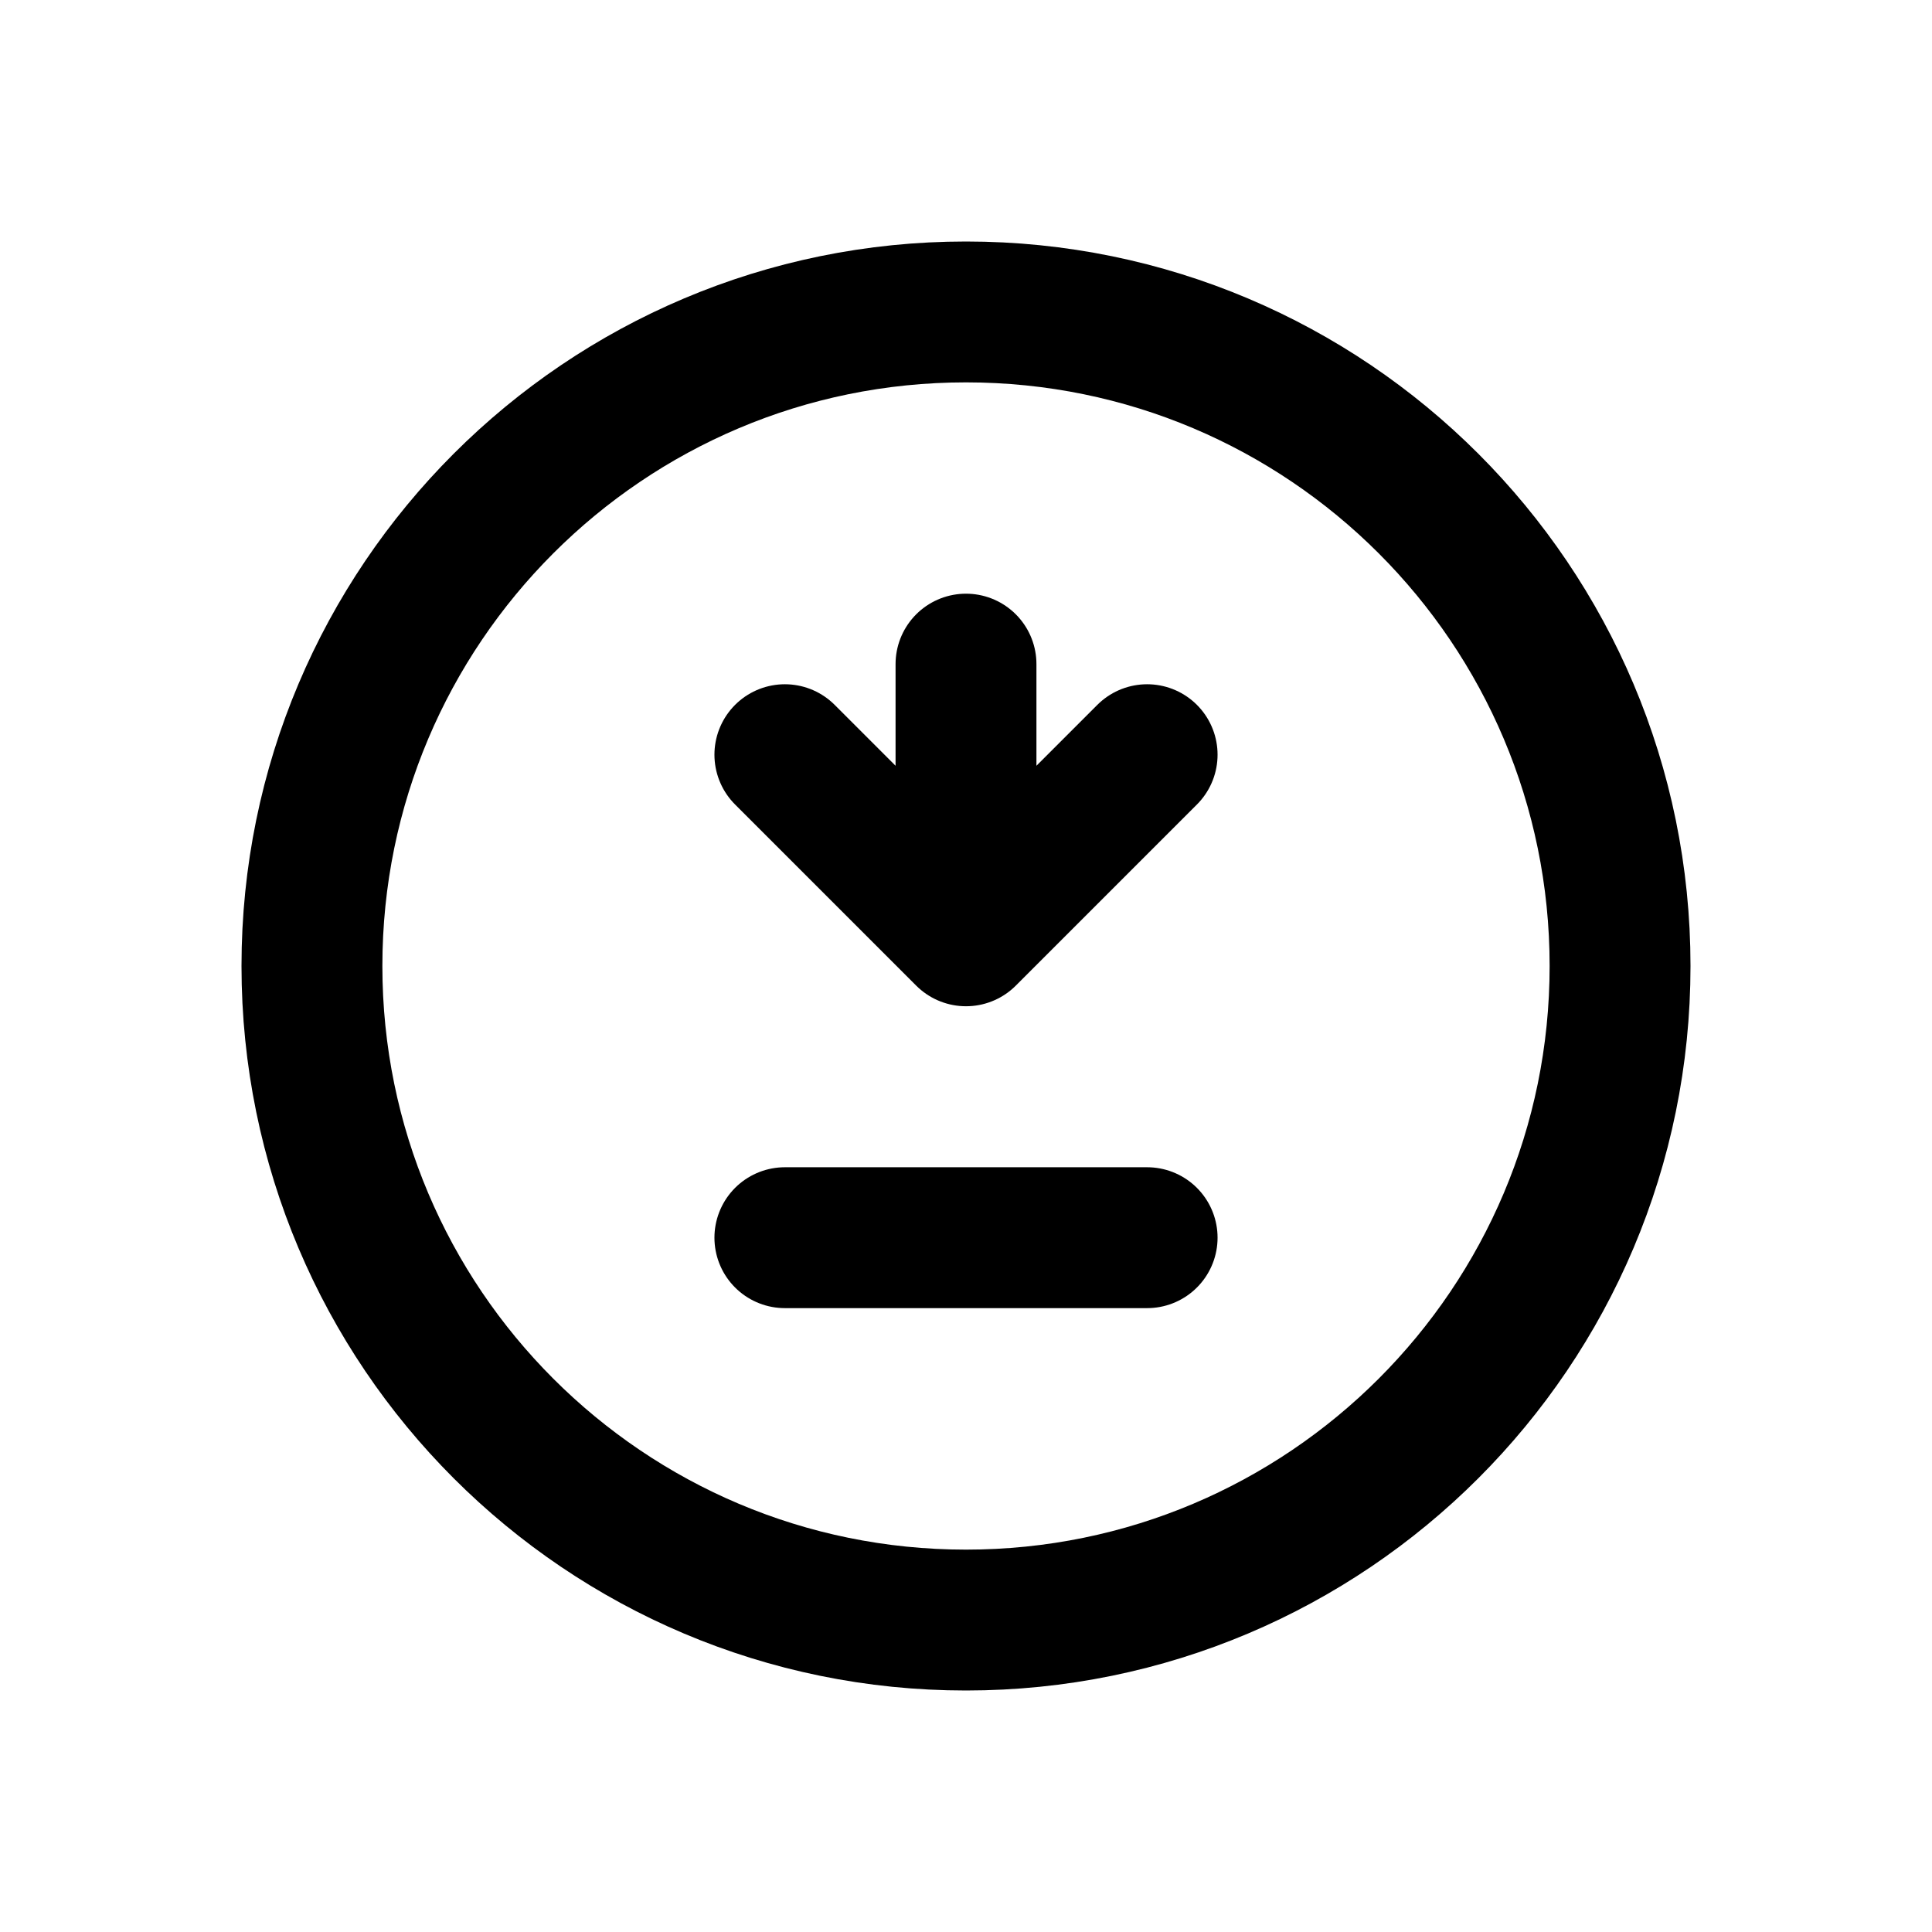
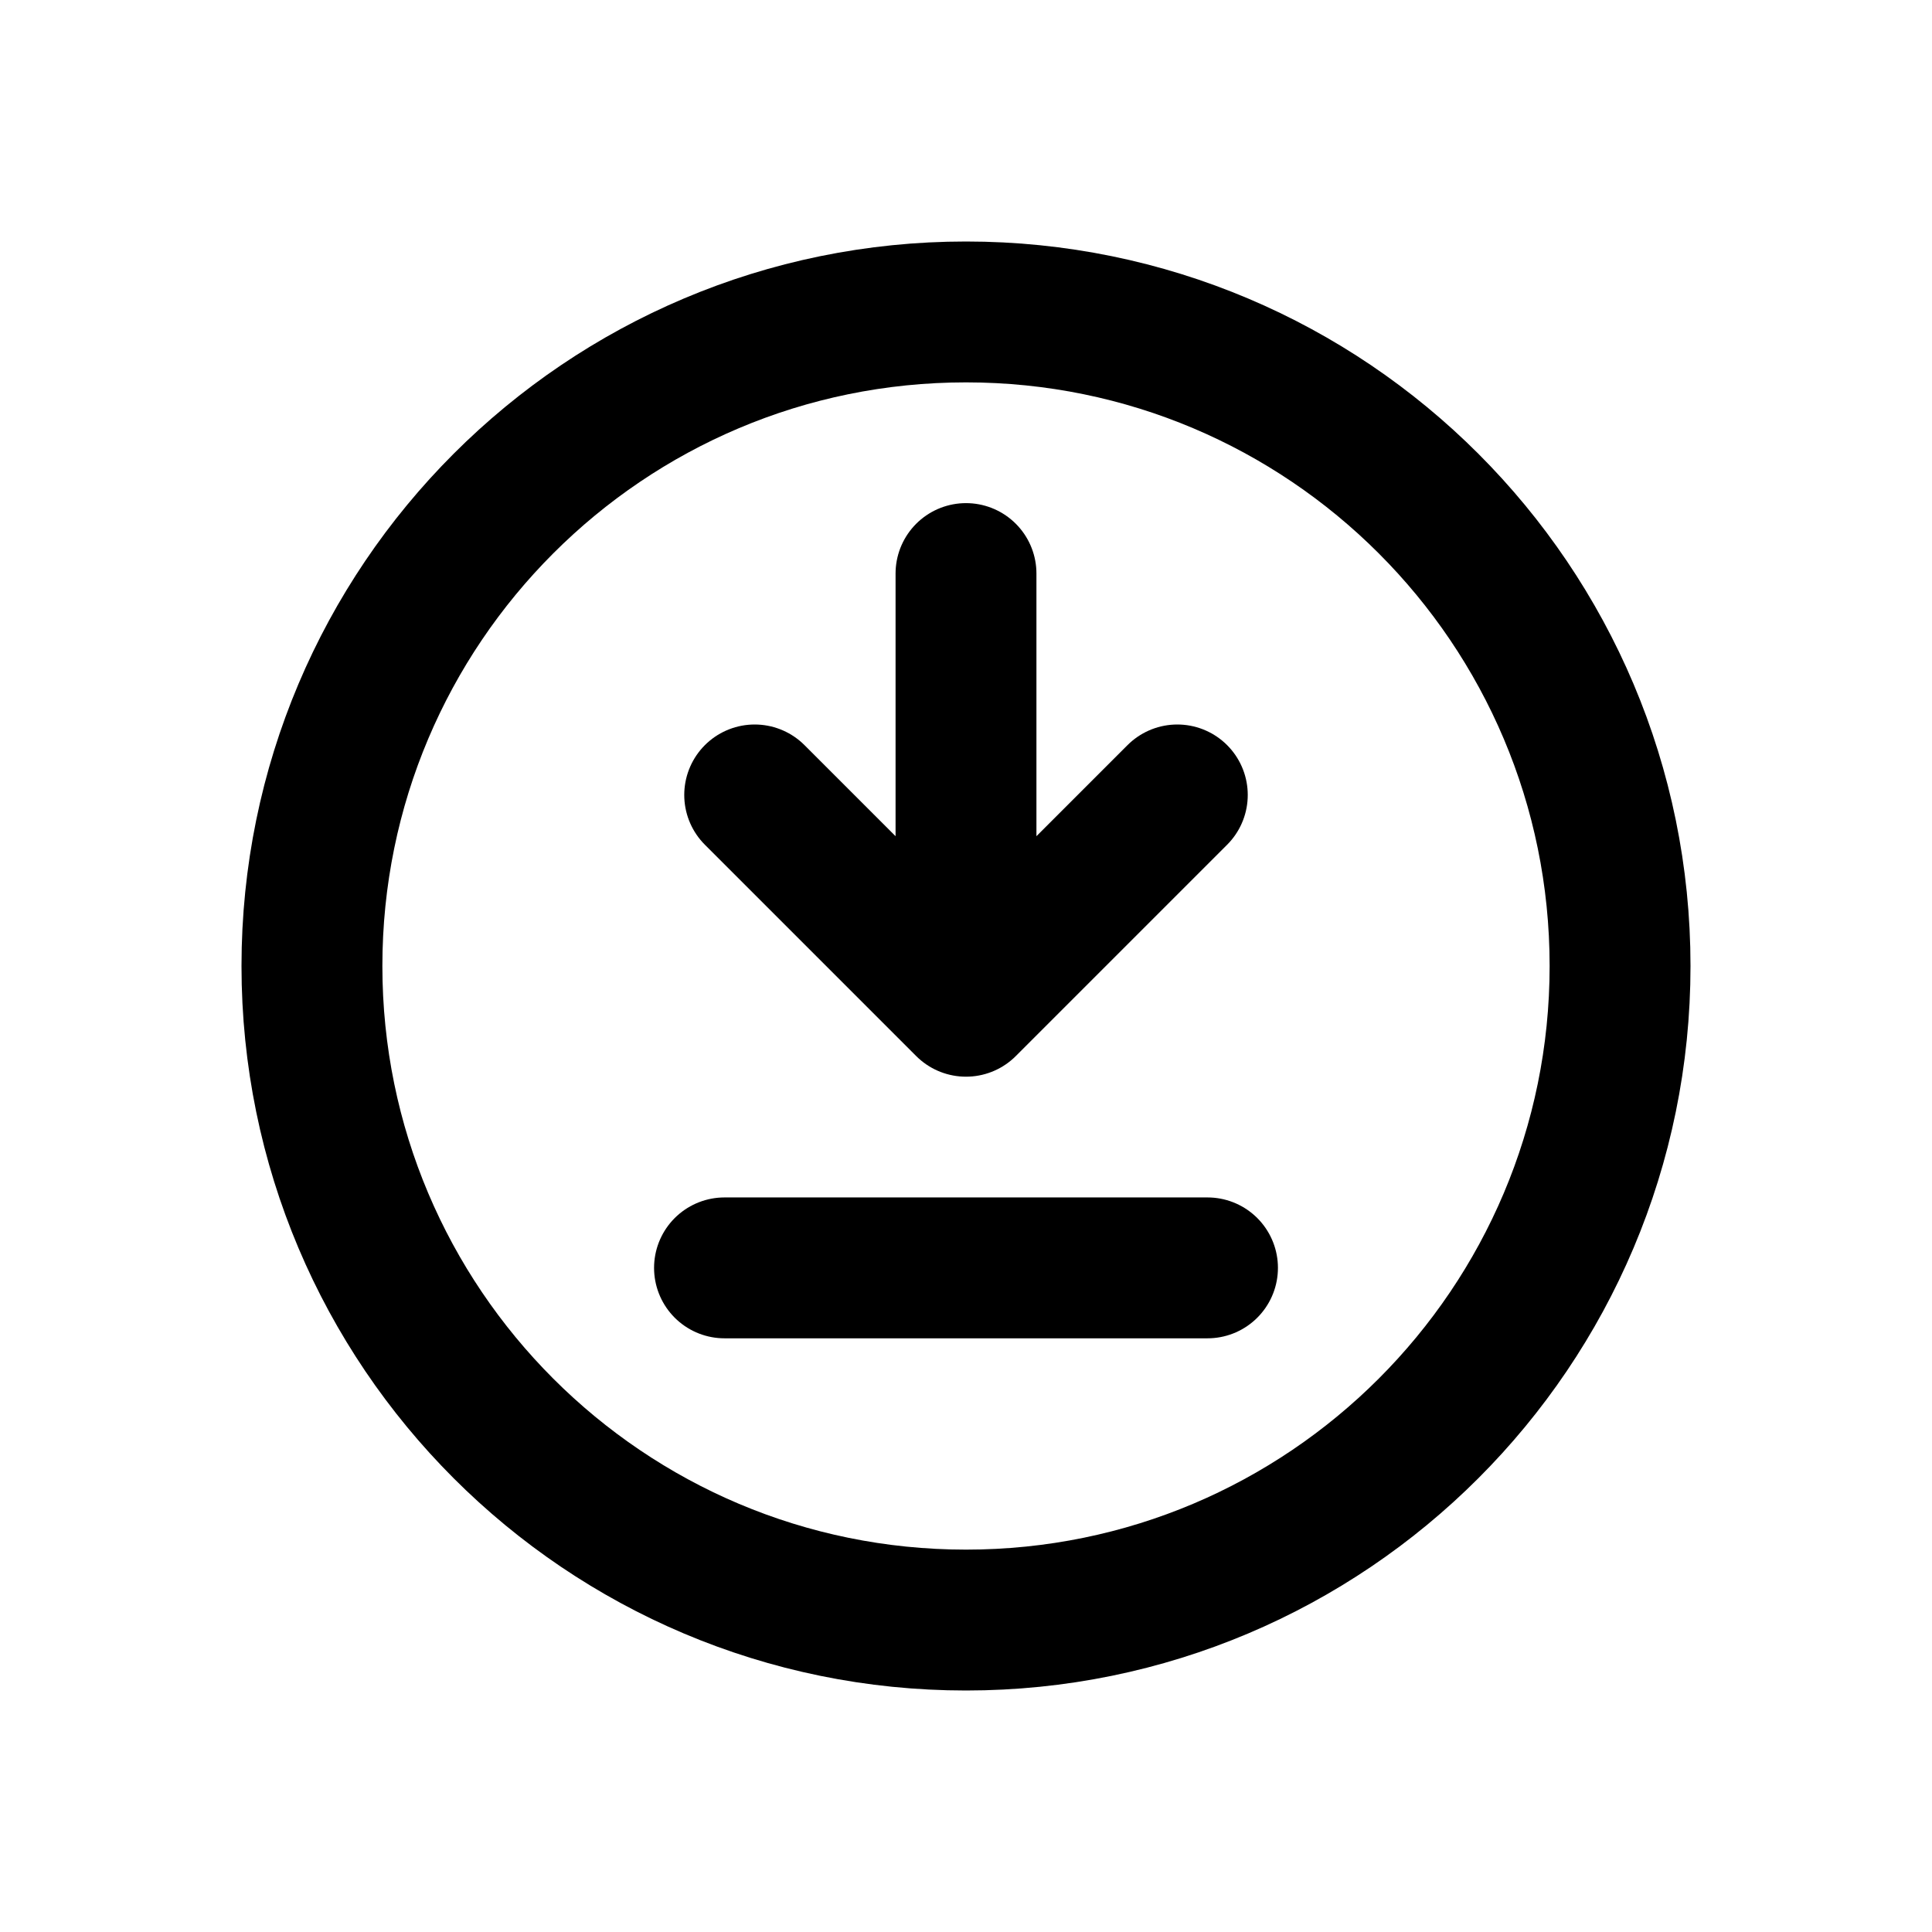
<svg xmlns="http://www.w3.org/2000/svg" width="24" height="24" viewBox="0 0 24 24" fill="none" stroke="currentColor" stroke-width="1.75" stroke-linecap="round" stroke-linejoin="round" aria-hidden="true" focusable="false">
  <circle cx="12" cy="12" r="8.125" />
-   <path d="M14.25 15.375H9.75" />
-   <path d="M12 8.25V11.625M14.25 9.375L12 11.625 9.75 9.375" />
+   <path d="M9 15.75H15" />
+   <path d="M12 7.125V12.5M9.375 9.875L12 12.5 14.625 9.875" />
</svg>
